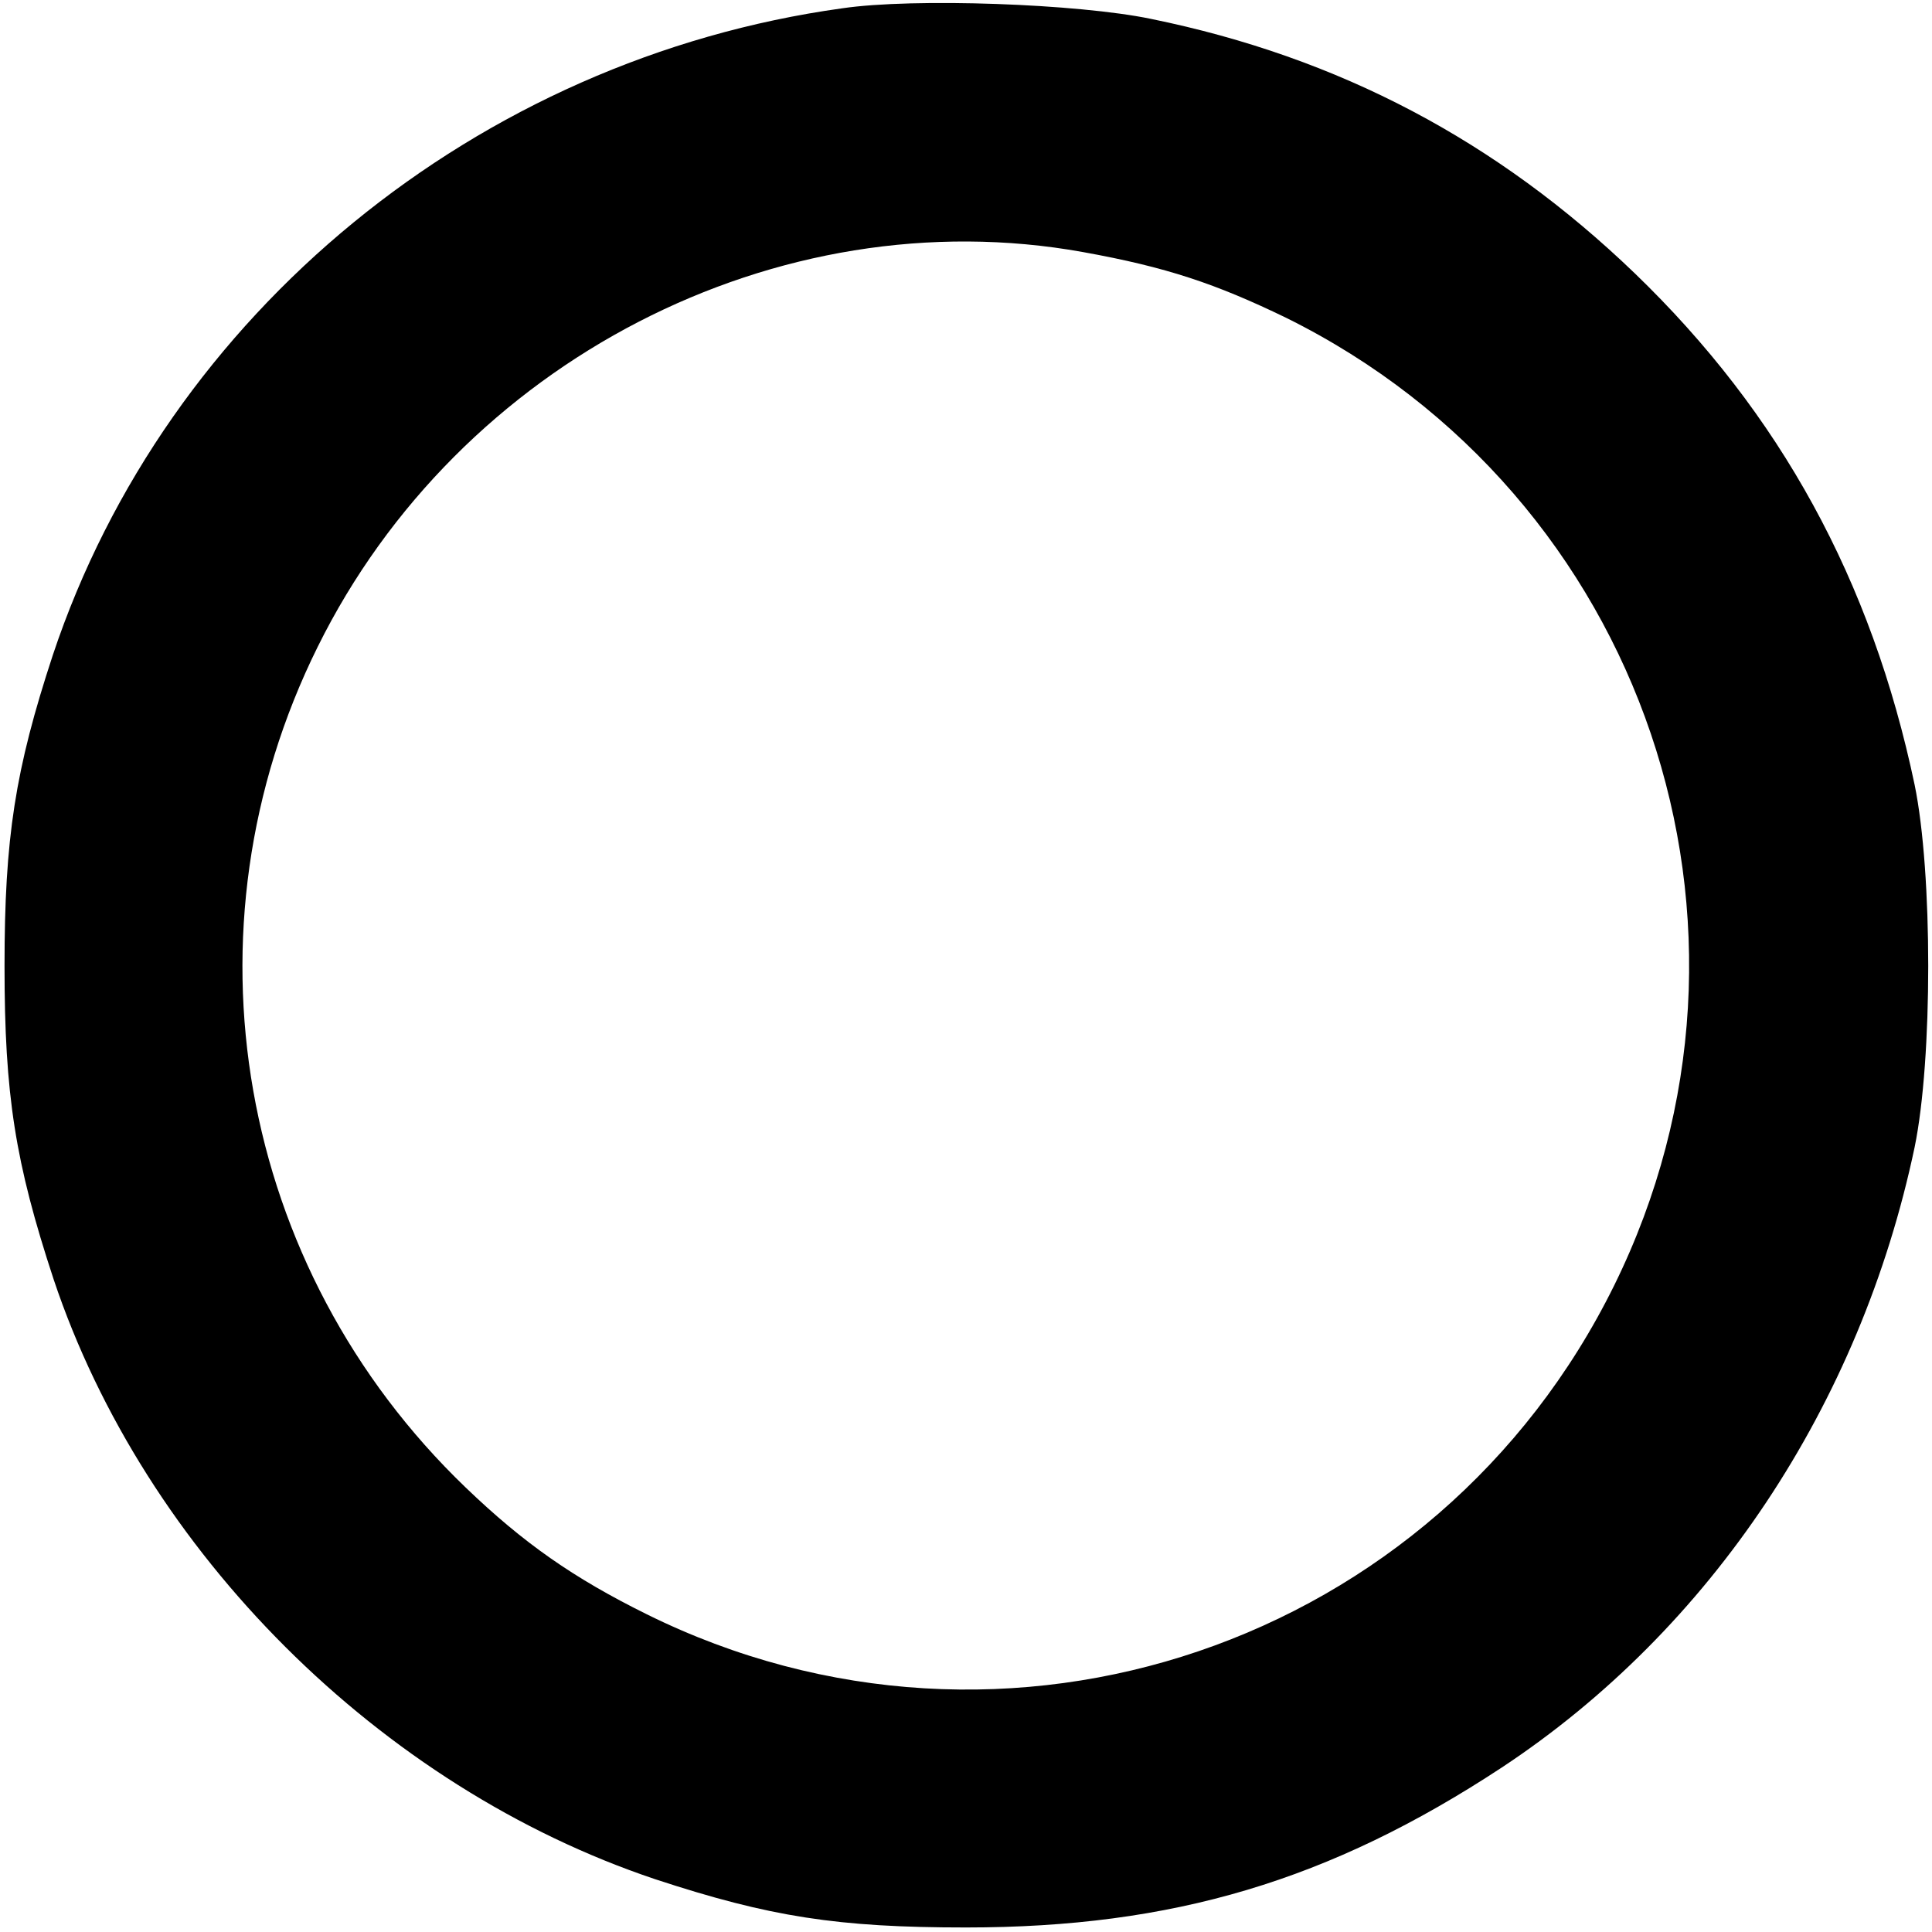
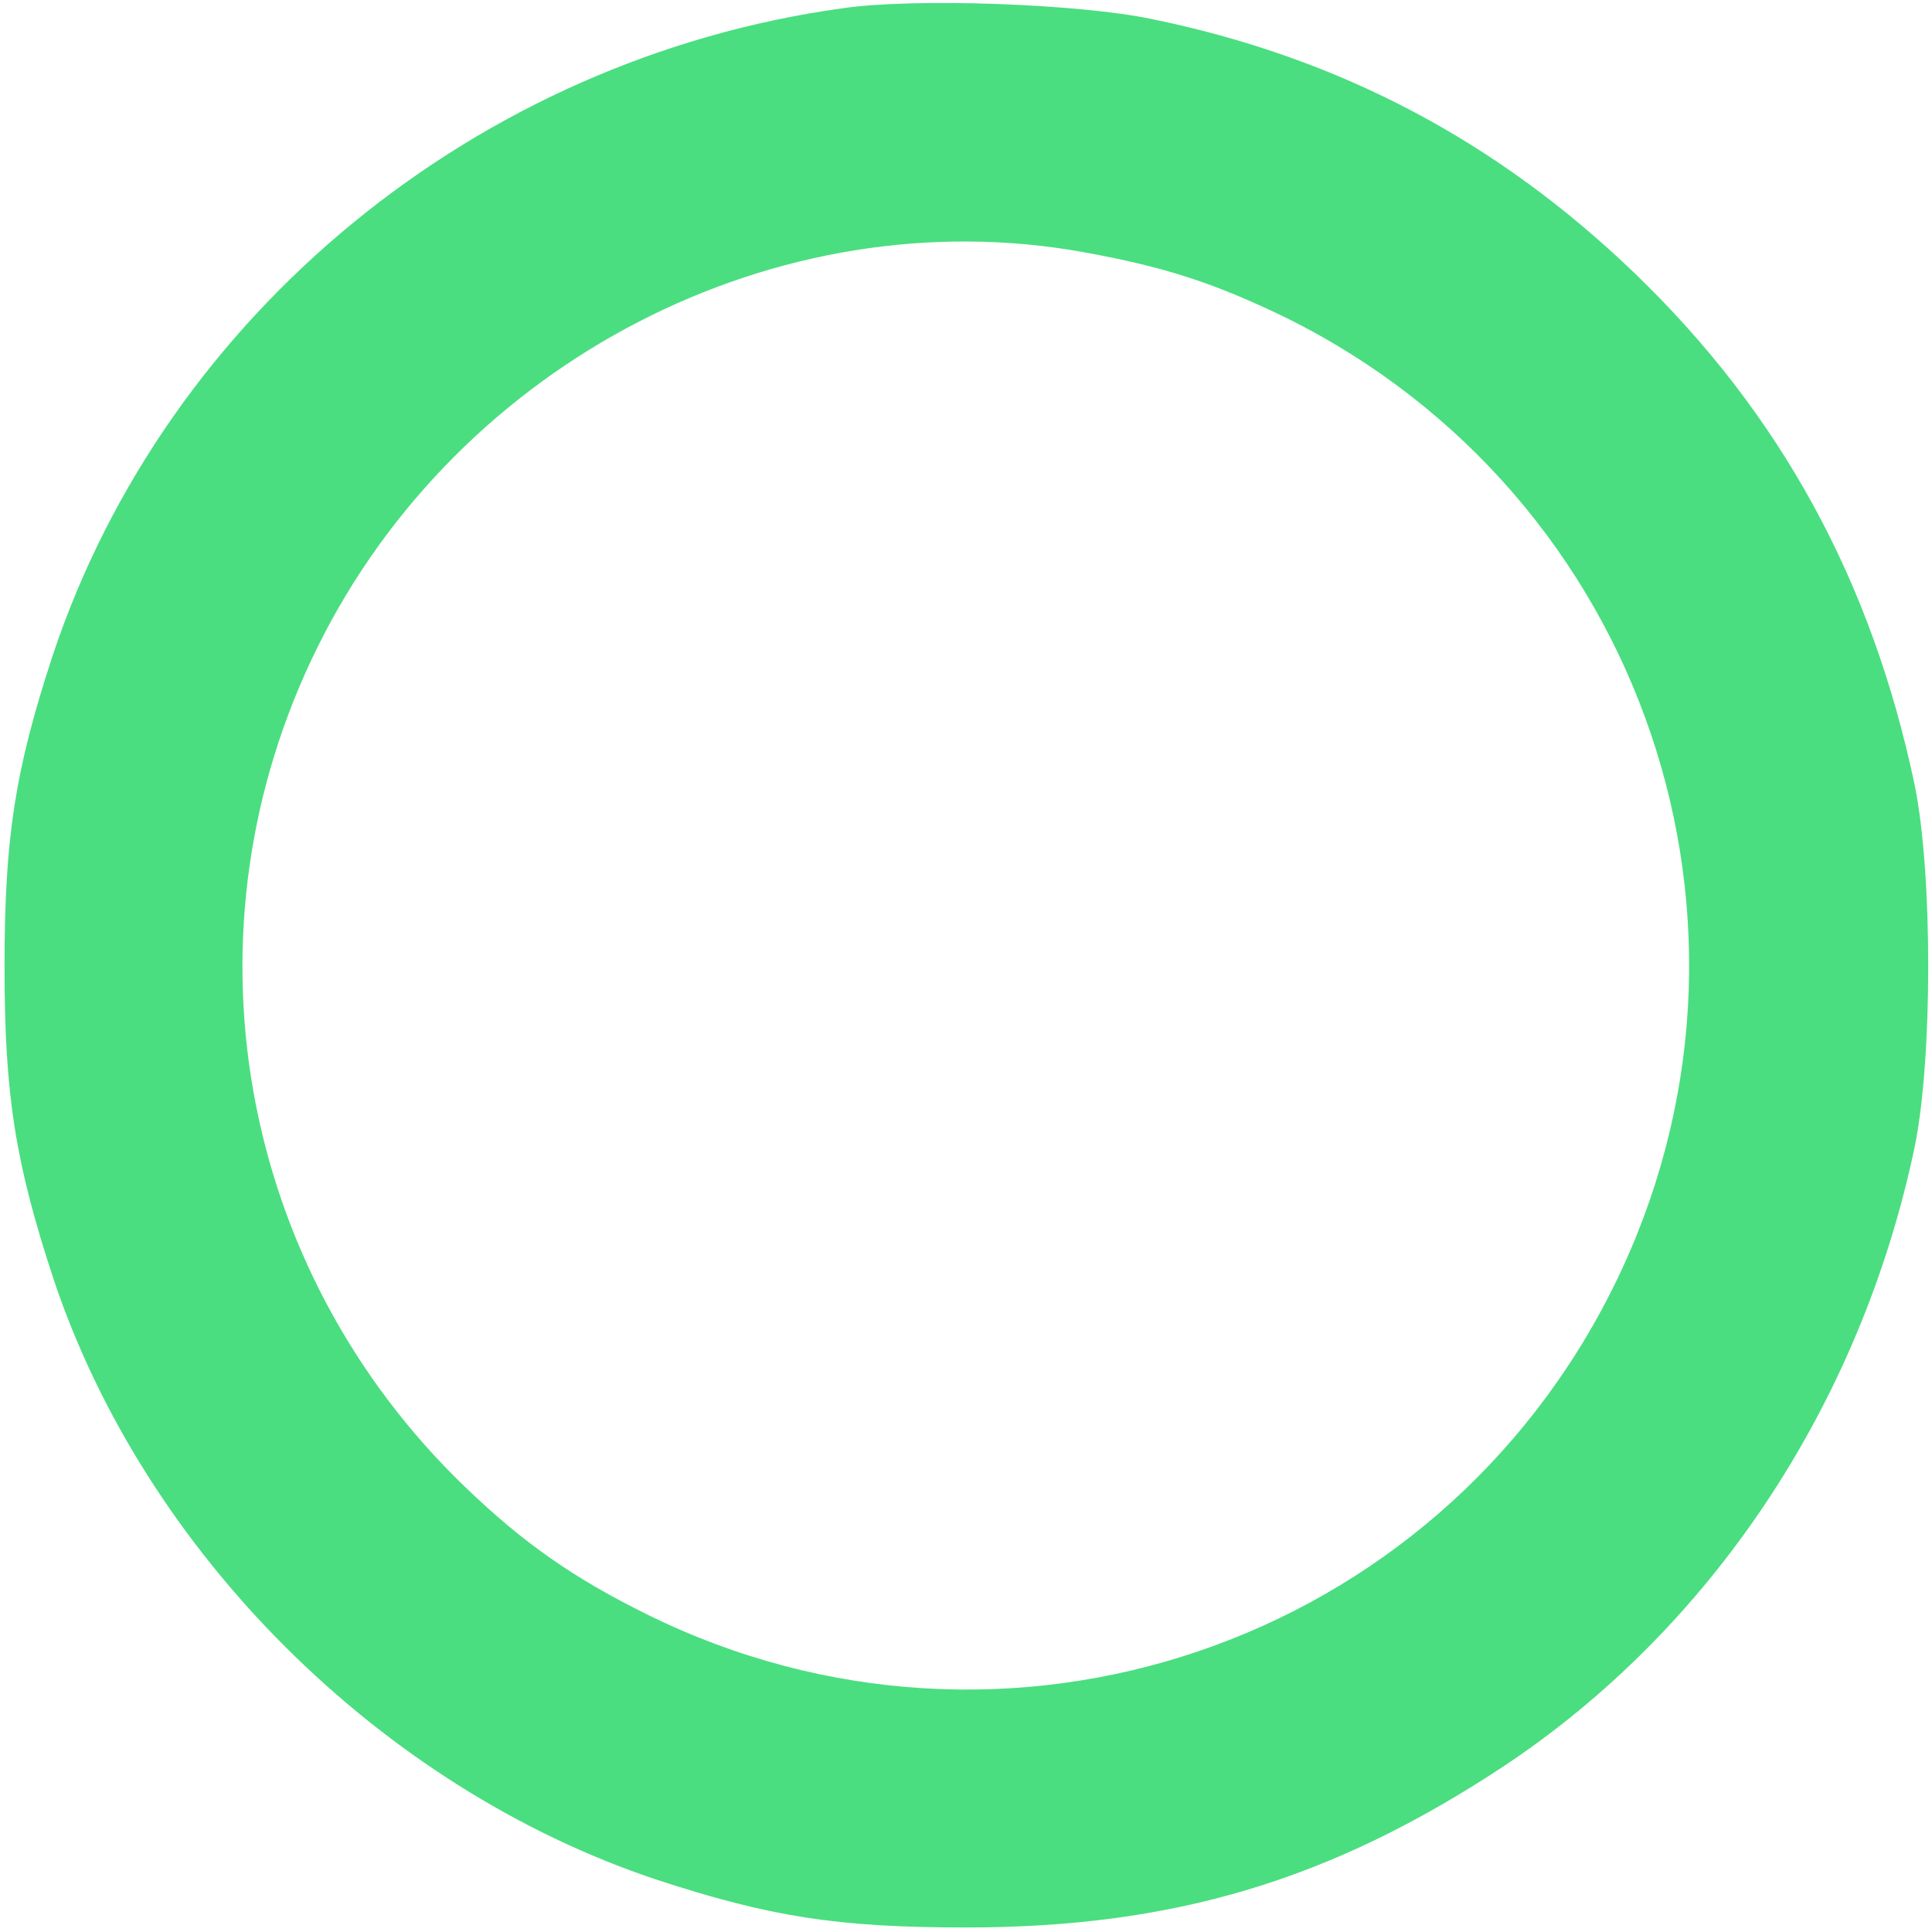
<svg xmlns="http://www.w3.org/2000/svg" version="1.0" width="256pt" height="256pt" viewBox="0 0 256 256" preserveAspectRatio="xMidYMid meet">
-   <g transform="translate(0,256) scale(0.1,-0.1)" fill="#000000" stroke="none">
+   <g transform="translate(0,256) scale(0.1,-0.1)" fill="#4ADE80" stroke="none">
    <path d="M1116 2549 c-483 -67 -895 -404 -1046 -857 -50 -152 -64 -242 -64 -412 0 -171 14 -260 65 -415 121 -362 433 -673 797 -795 152 -50 242 -64 412 -64 274 0 482 62 710 212 277 183 475 480 547 822 24 117 24 363 0 480 -57 271 -178 492 -371 678 -182 175 -391 286 -641 337 -96 20 -314 28 -409 14z m319 -323 c111 -20 176 -42 269 -87 475 -235 669 -807 435 -1282 -235 -477 -807 -671 -1282 -436 -97 48 -163 94 -240 168 -303 291 -382 739 -196 1114 187 378 609 596 1014 523z" />
  </g>
</svg>
